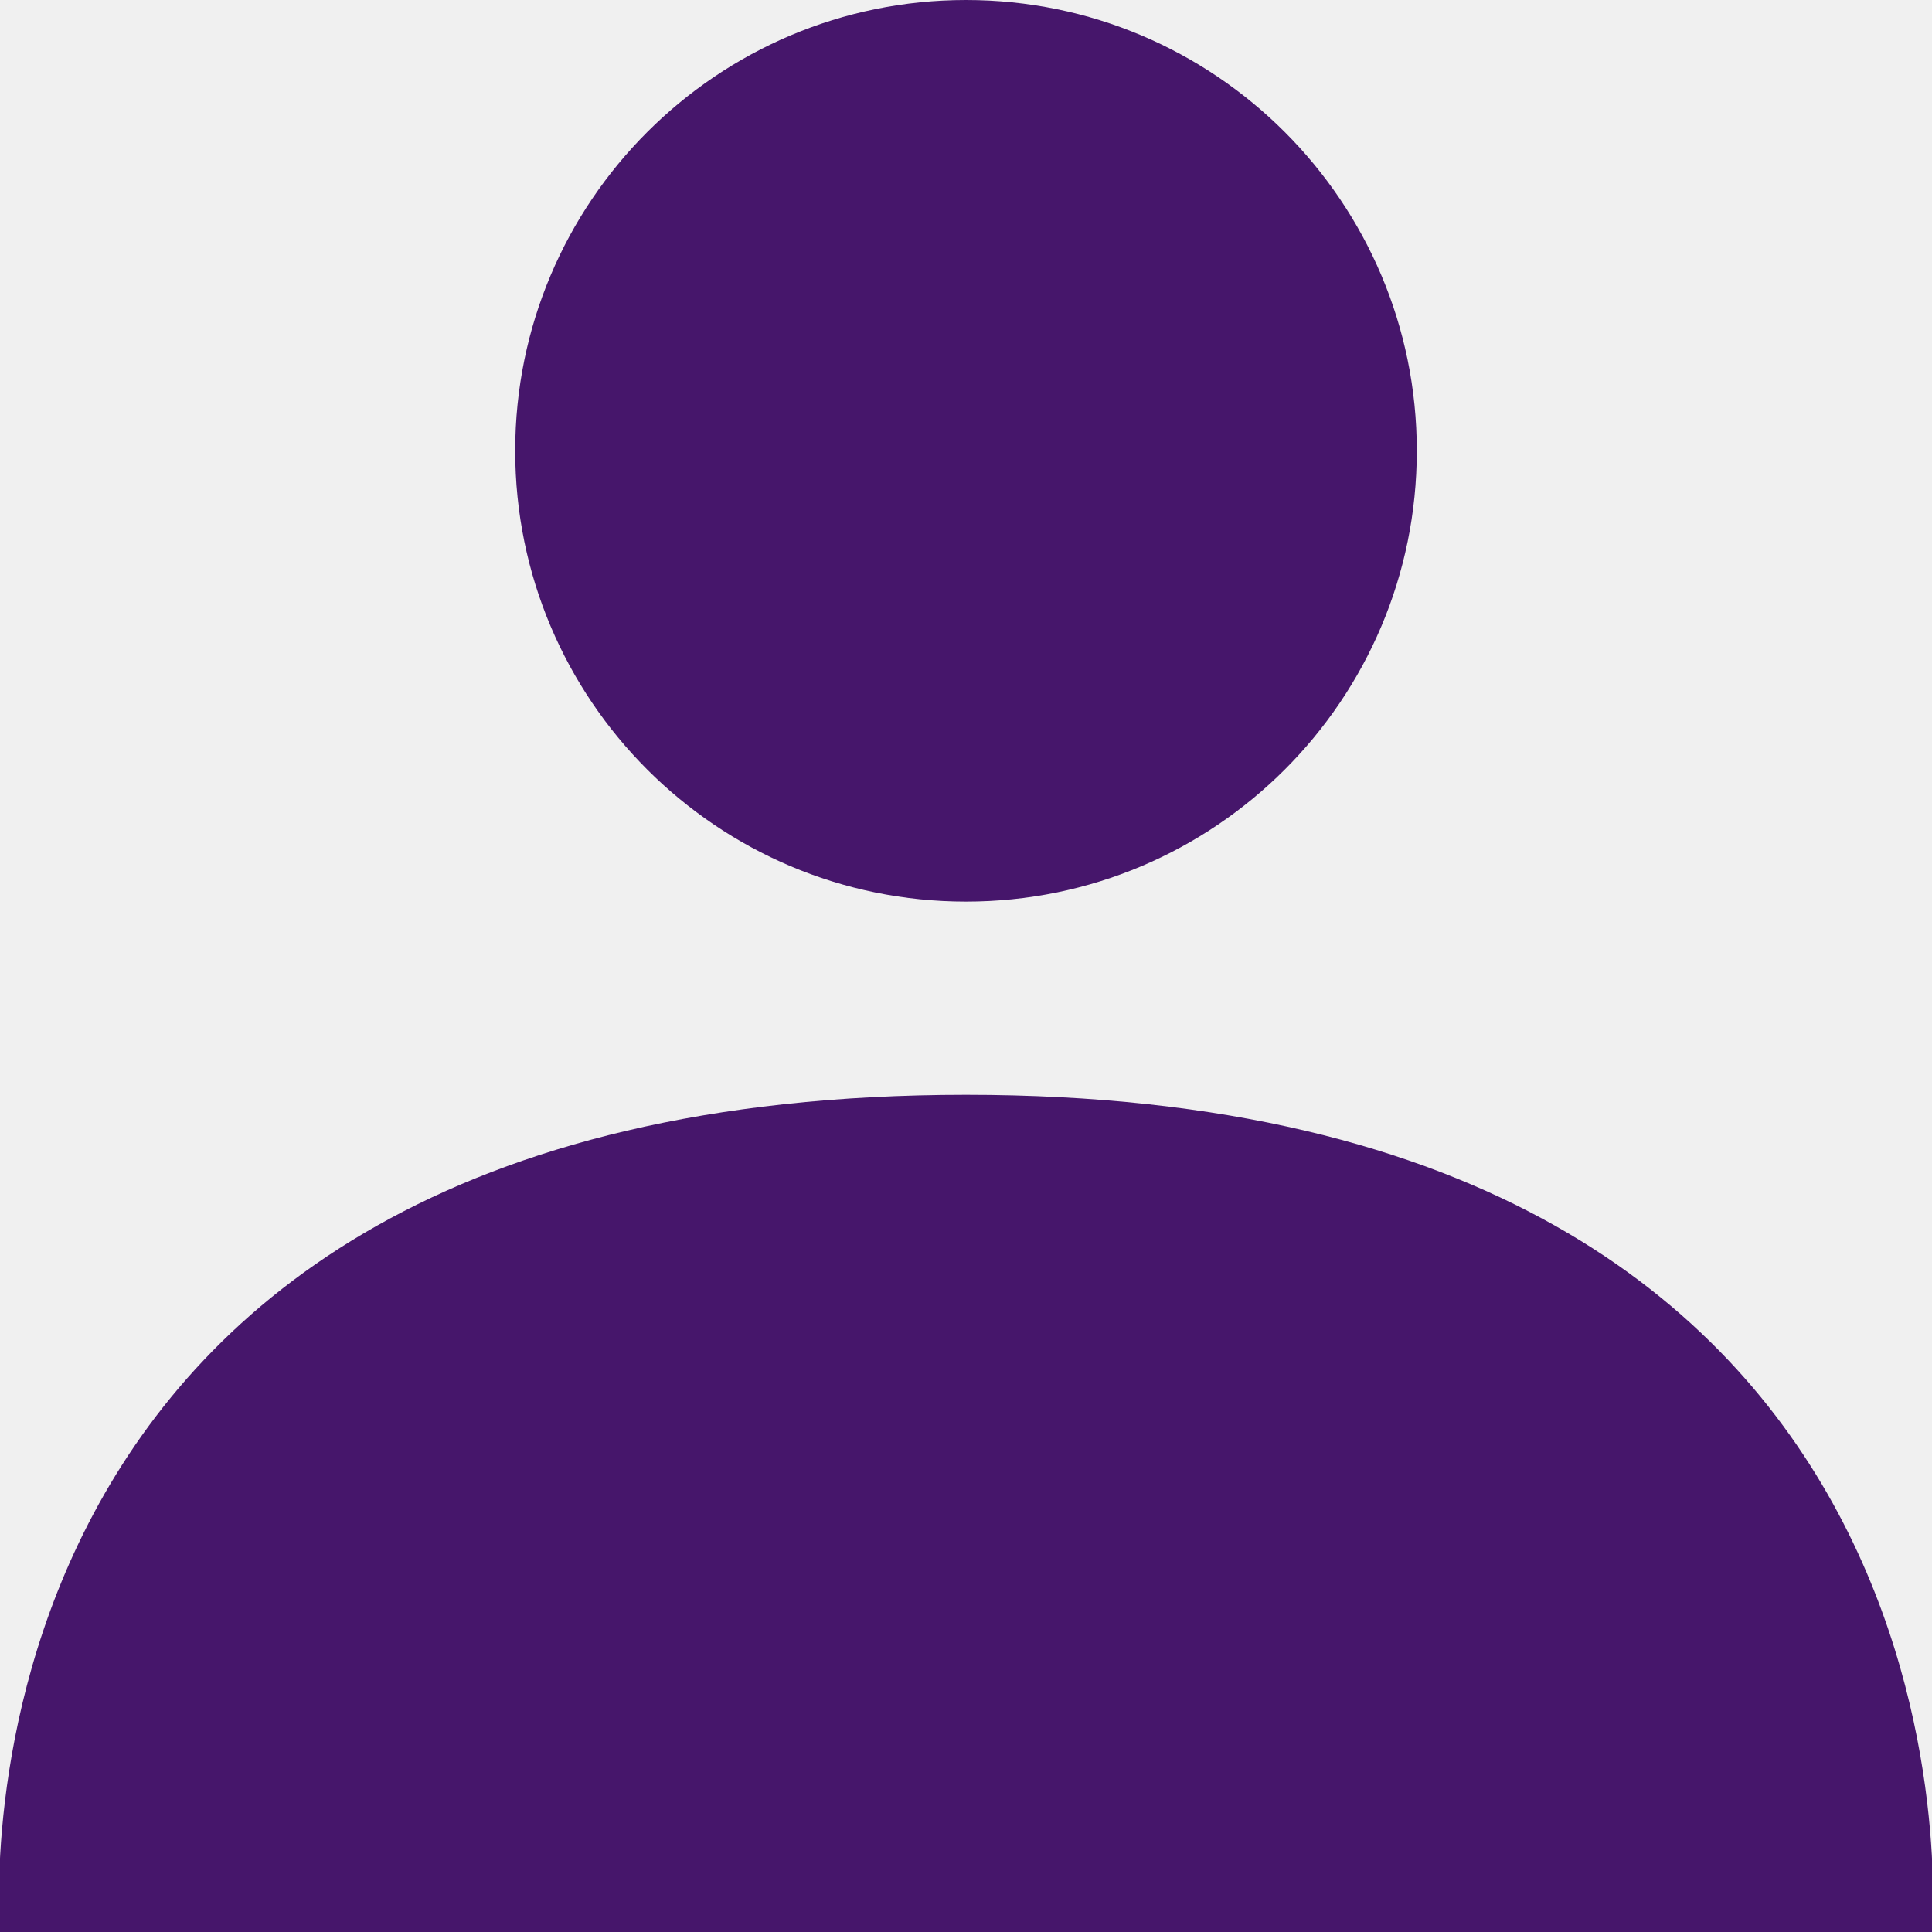
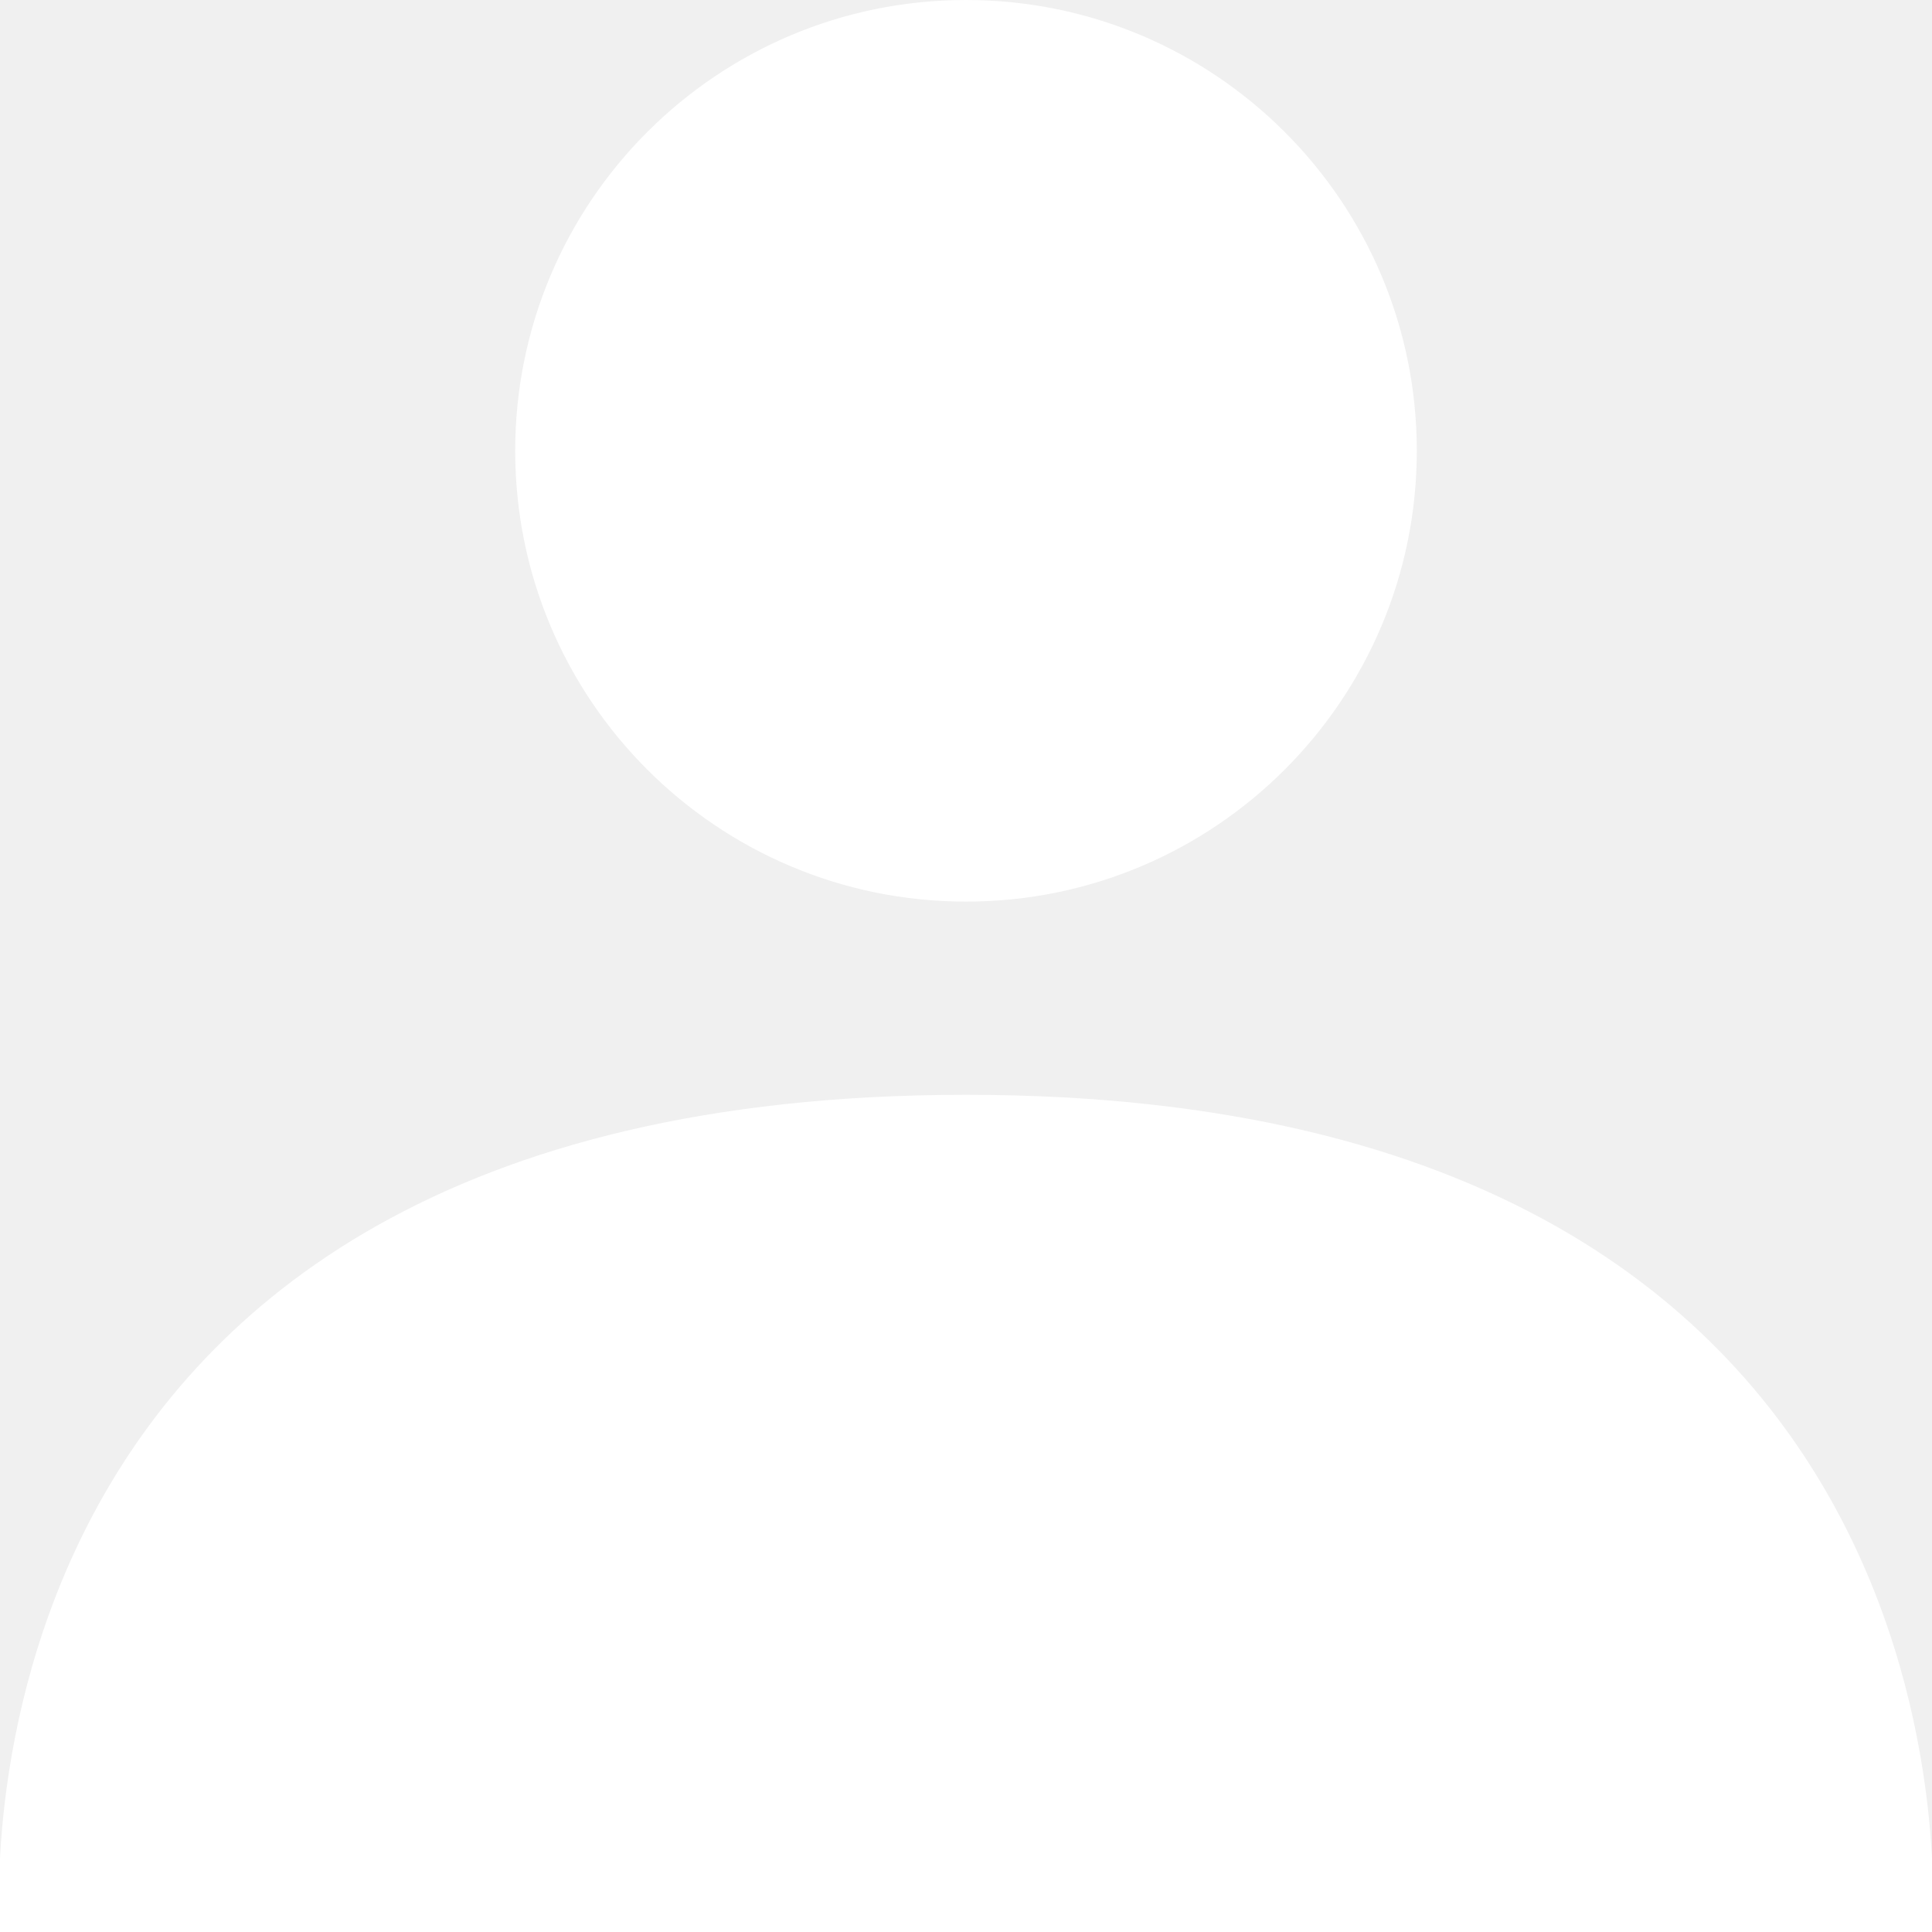
- <svg xmlns="http://www.w3.org/2000/svg" id="Layer_1" data-name="Layer 1" viewBox="0 0 30 30" width="30" height="30">
+ <svg xmlns="http://www.w3.org/2000/svg" id="Layer_1" data-name="Layer 1" viewBox="0 0 30 30">
  <defs>
-     <style>.cls-1{fill:#46166b}</style>
+     <style>.cls-1{fill:#ffffff}</style>
  </defs>
  <path class="cls-1" d="M0 30s-1.12-13 15-13 15 13 15 13H0z" />
  <circle class="cls-1" cx="15" cy="7" r="7" />
</svg>
